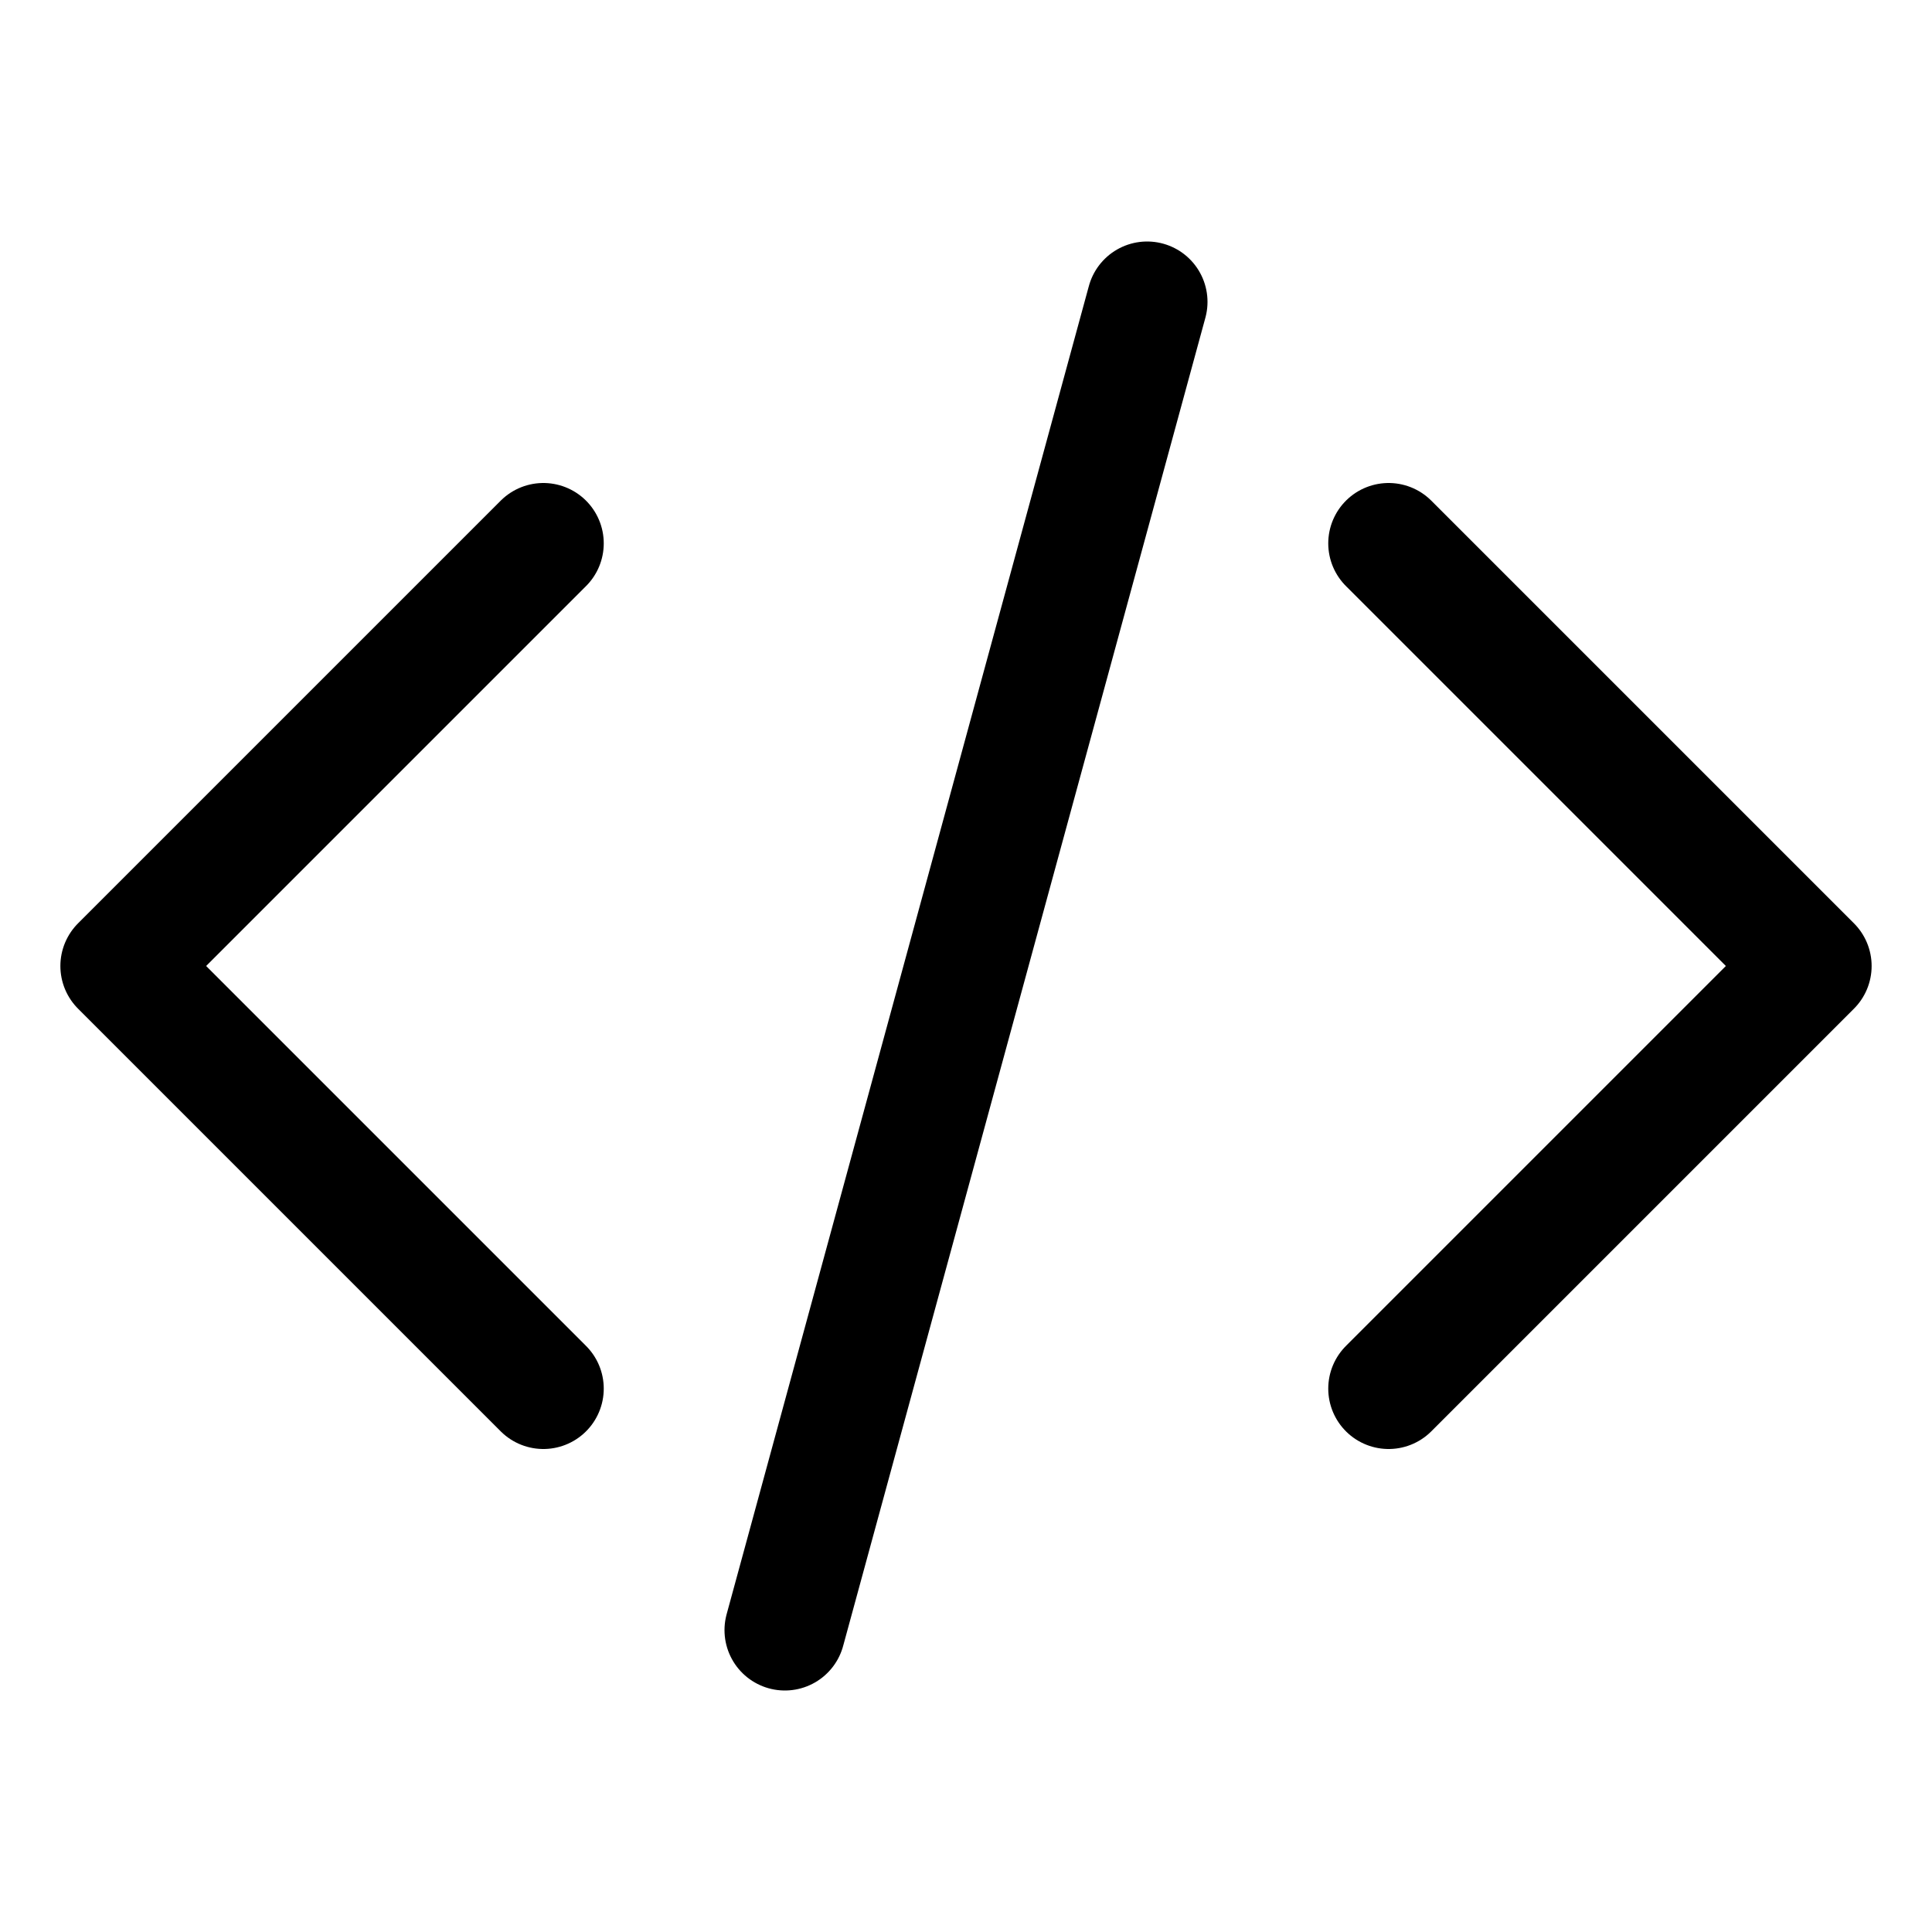
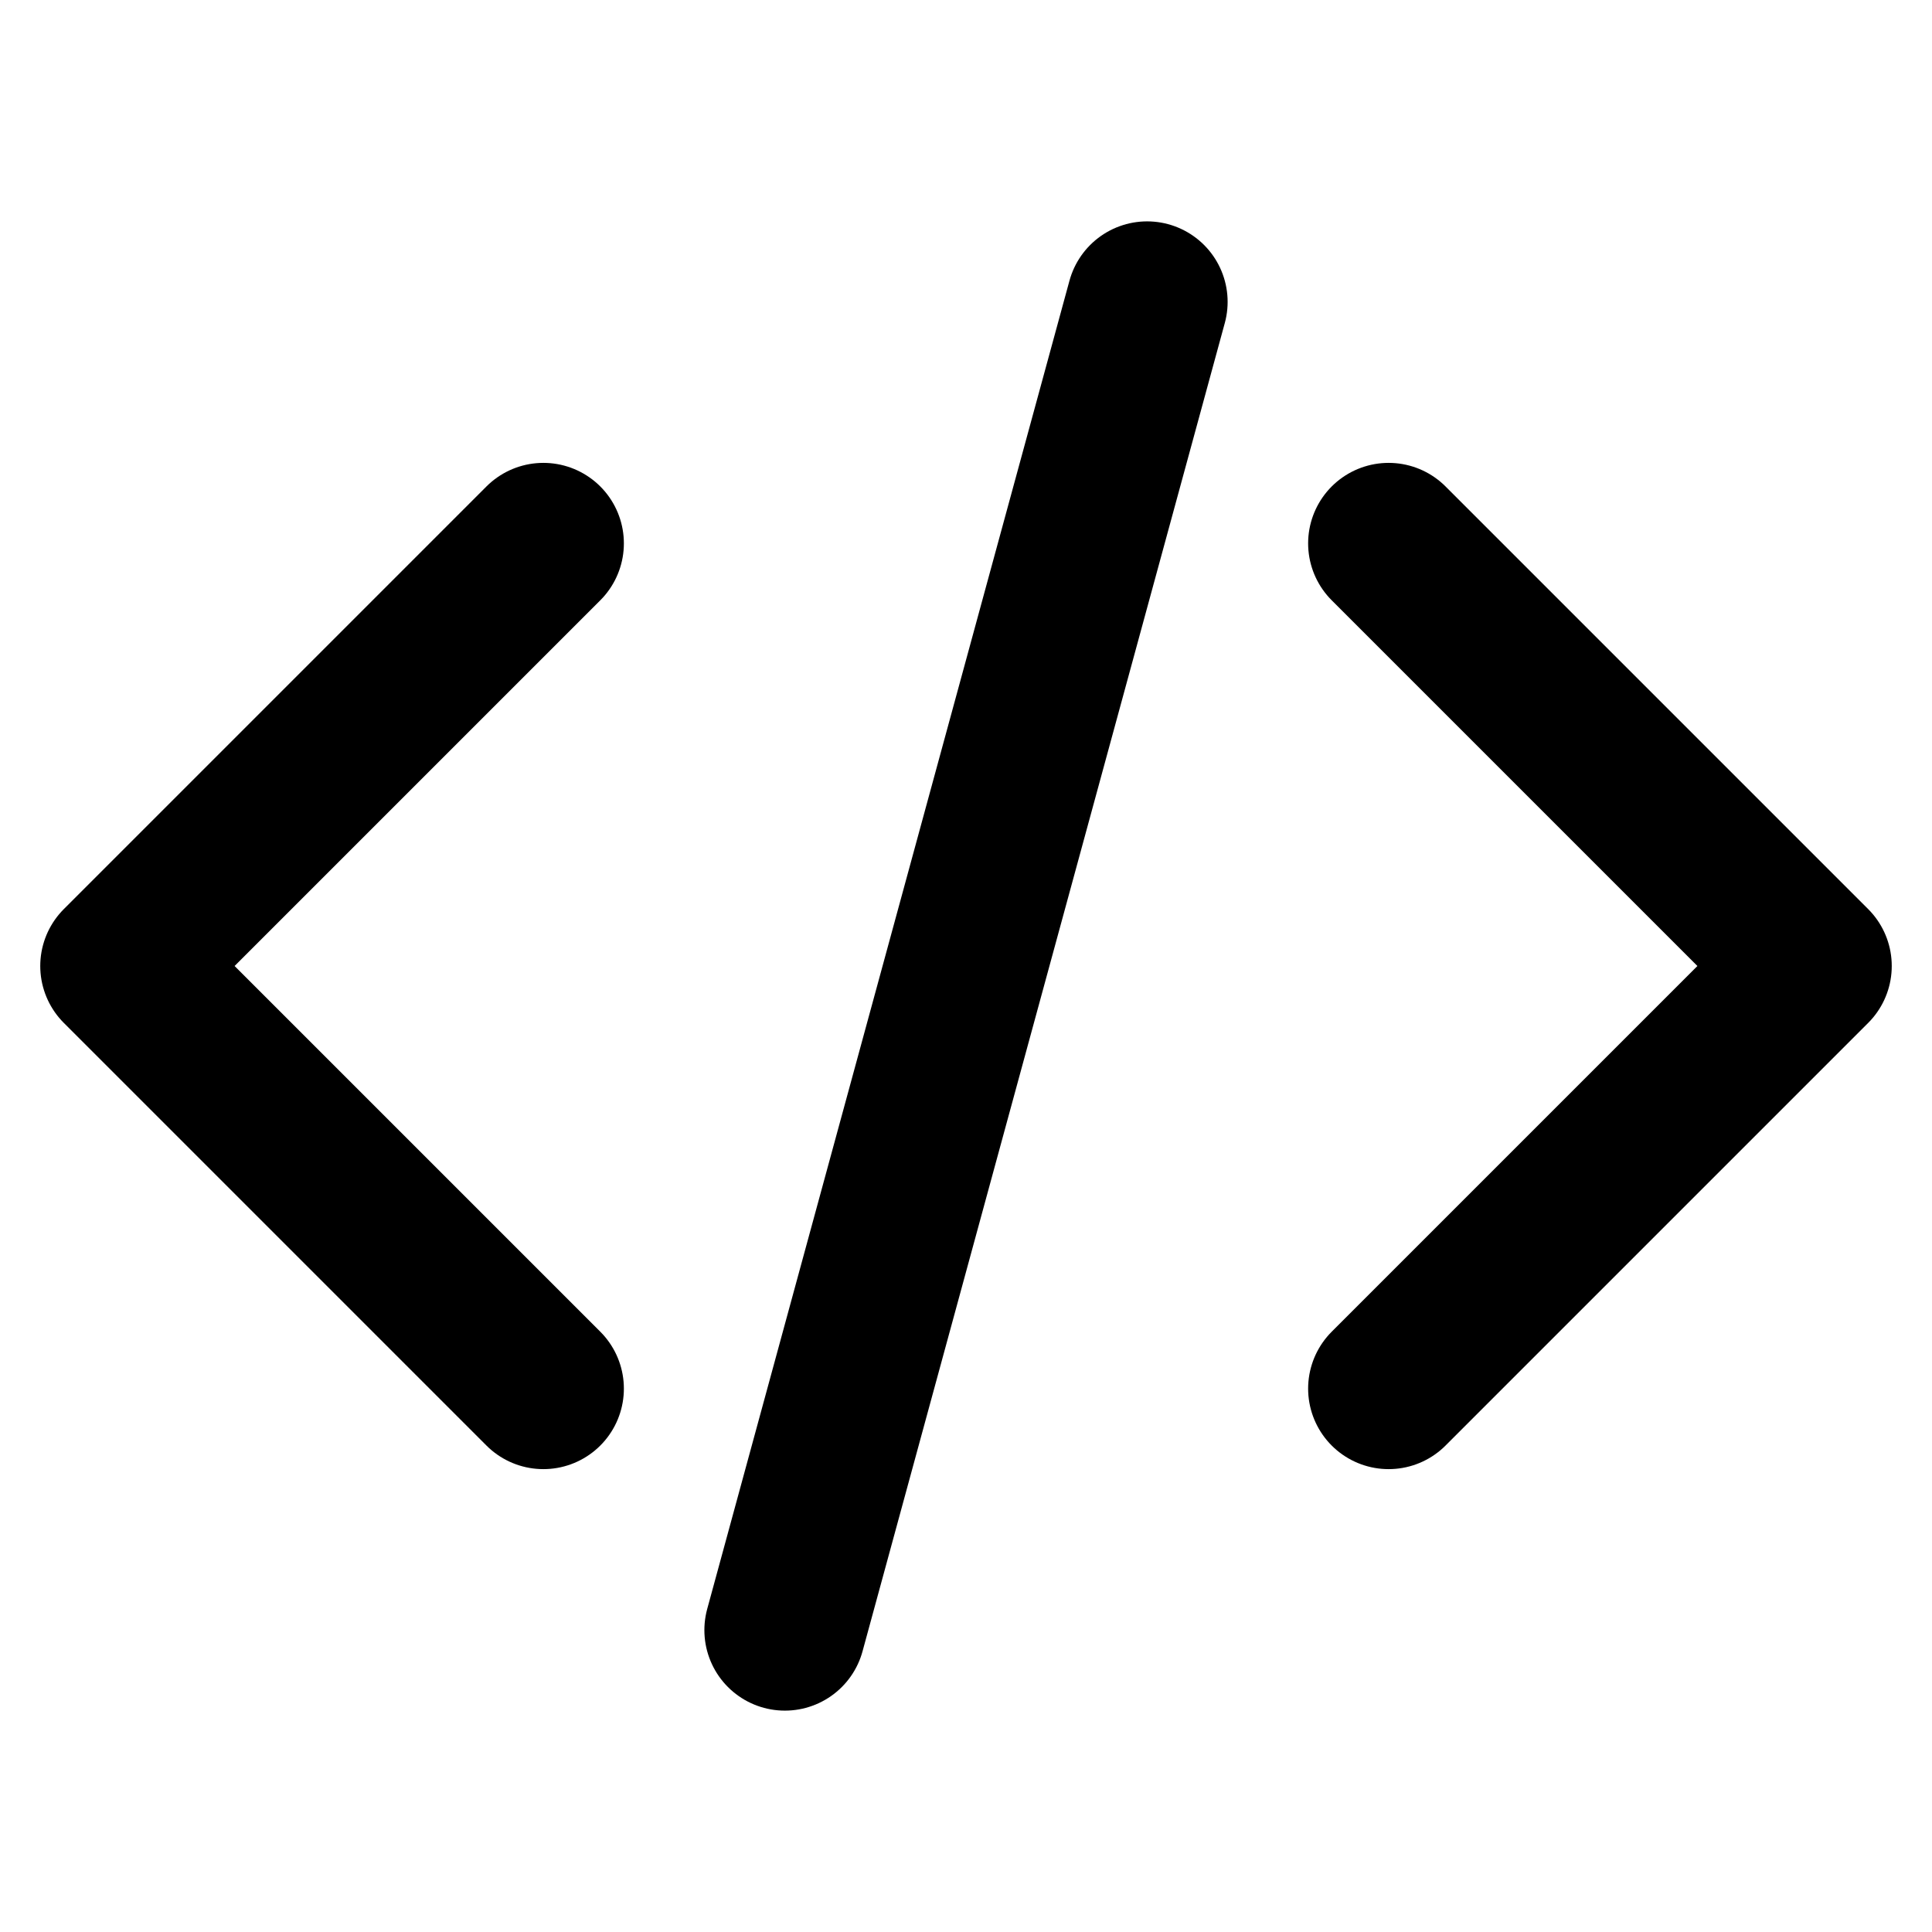
- <svg xmlns="http://www.w3.org/2000/svg" fill="none" viewBox="0 0 24 24" stroke-width="1.5" stroke="currentColor" class="w-6 h-6">
+ <svg xmlns="http://www.w3.org/2000/svg" fill="none" viewBox="0 0 24 24" stroke-width="2" stroke="currentColor" class="w-6 h-6">
  <path stroke-linecap="round" stroke-linejoin="round" d="M17.25 6.75 22.5 12l-5.25 5.25m-10.5 0L1.5 12l5.25-5.25m7.5-3-4.5 16.5" />
</svg>
